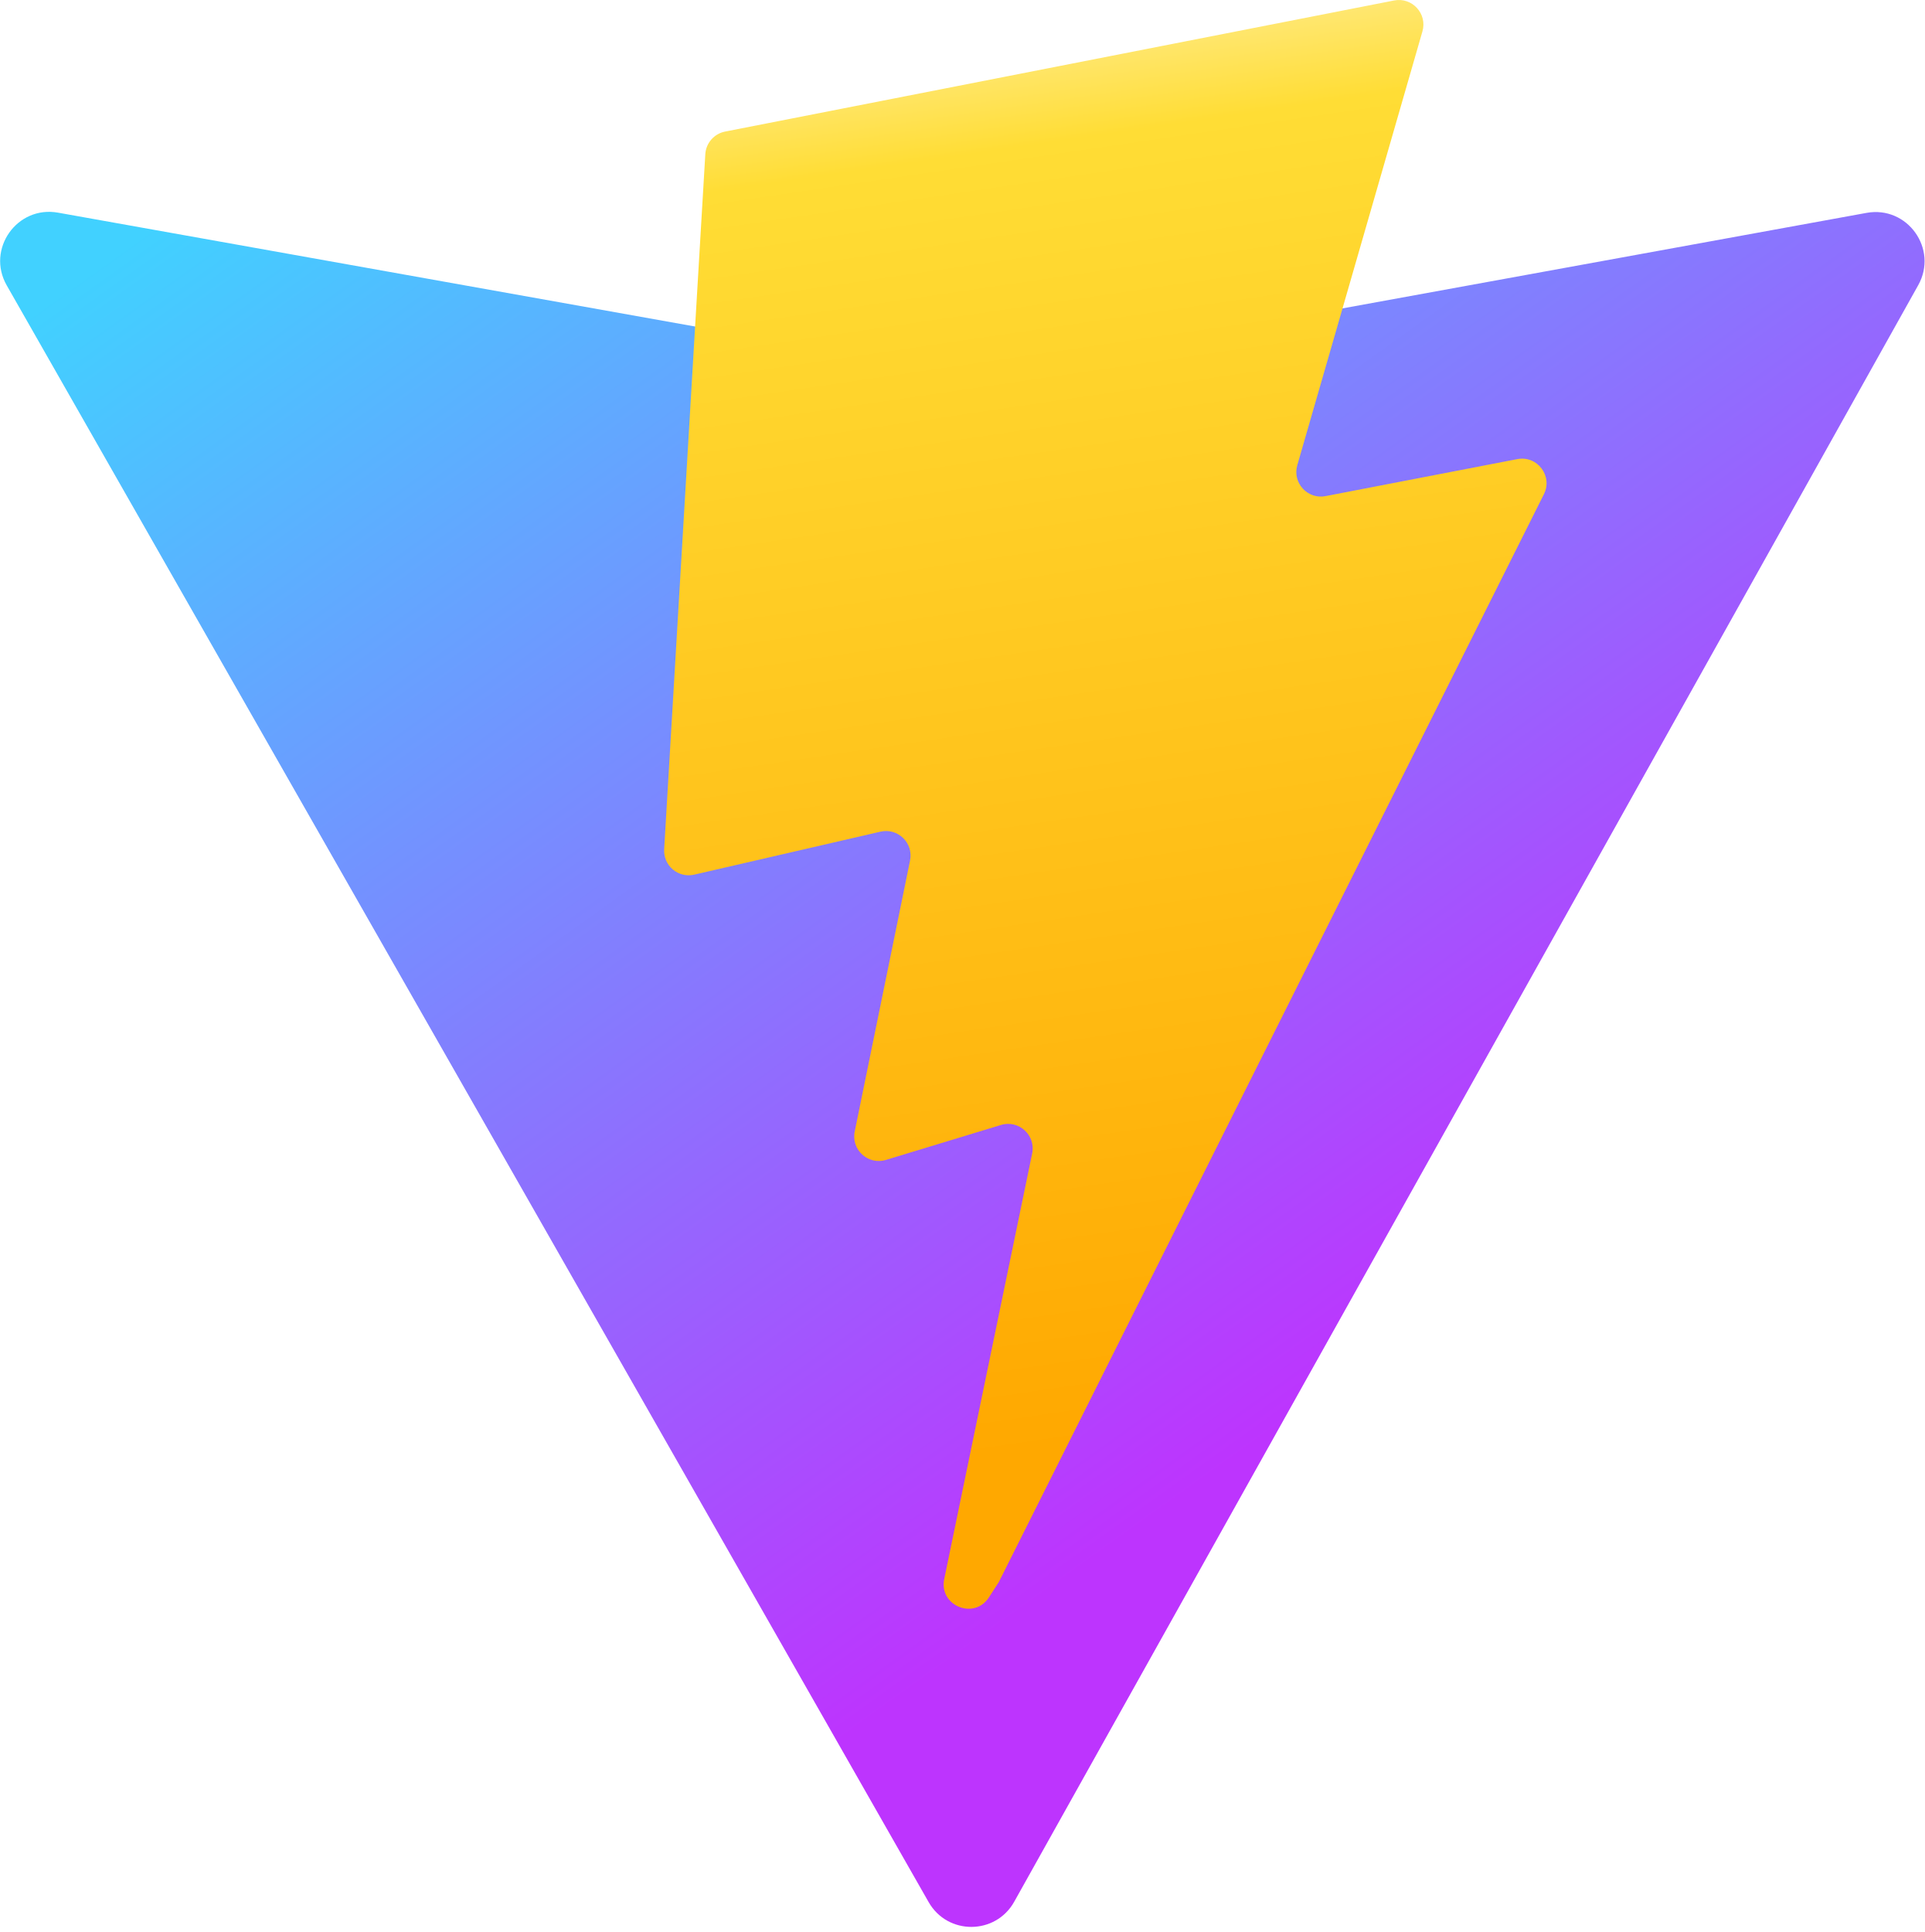
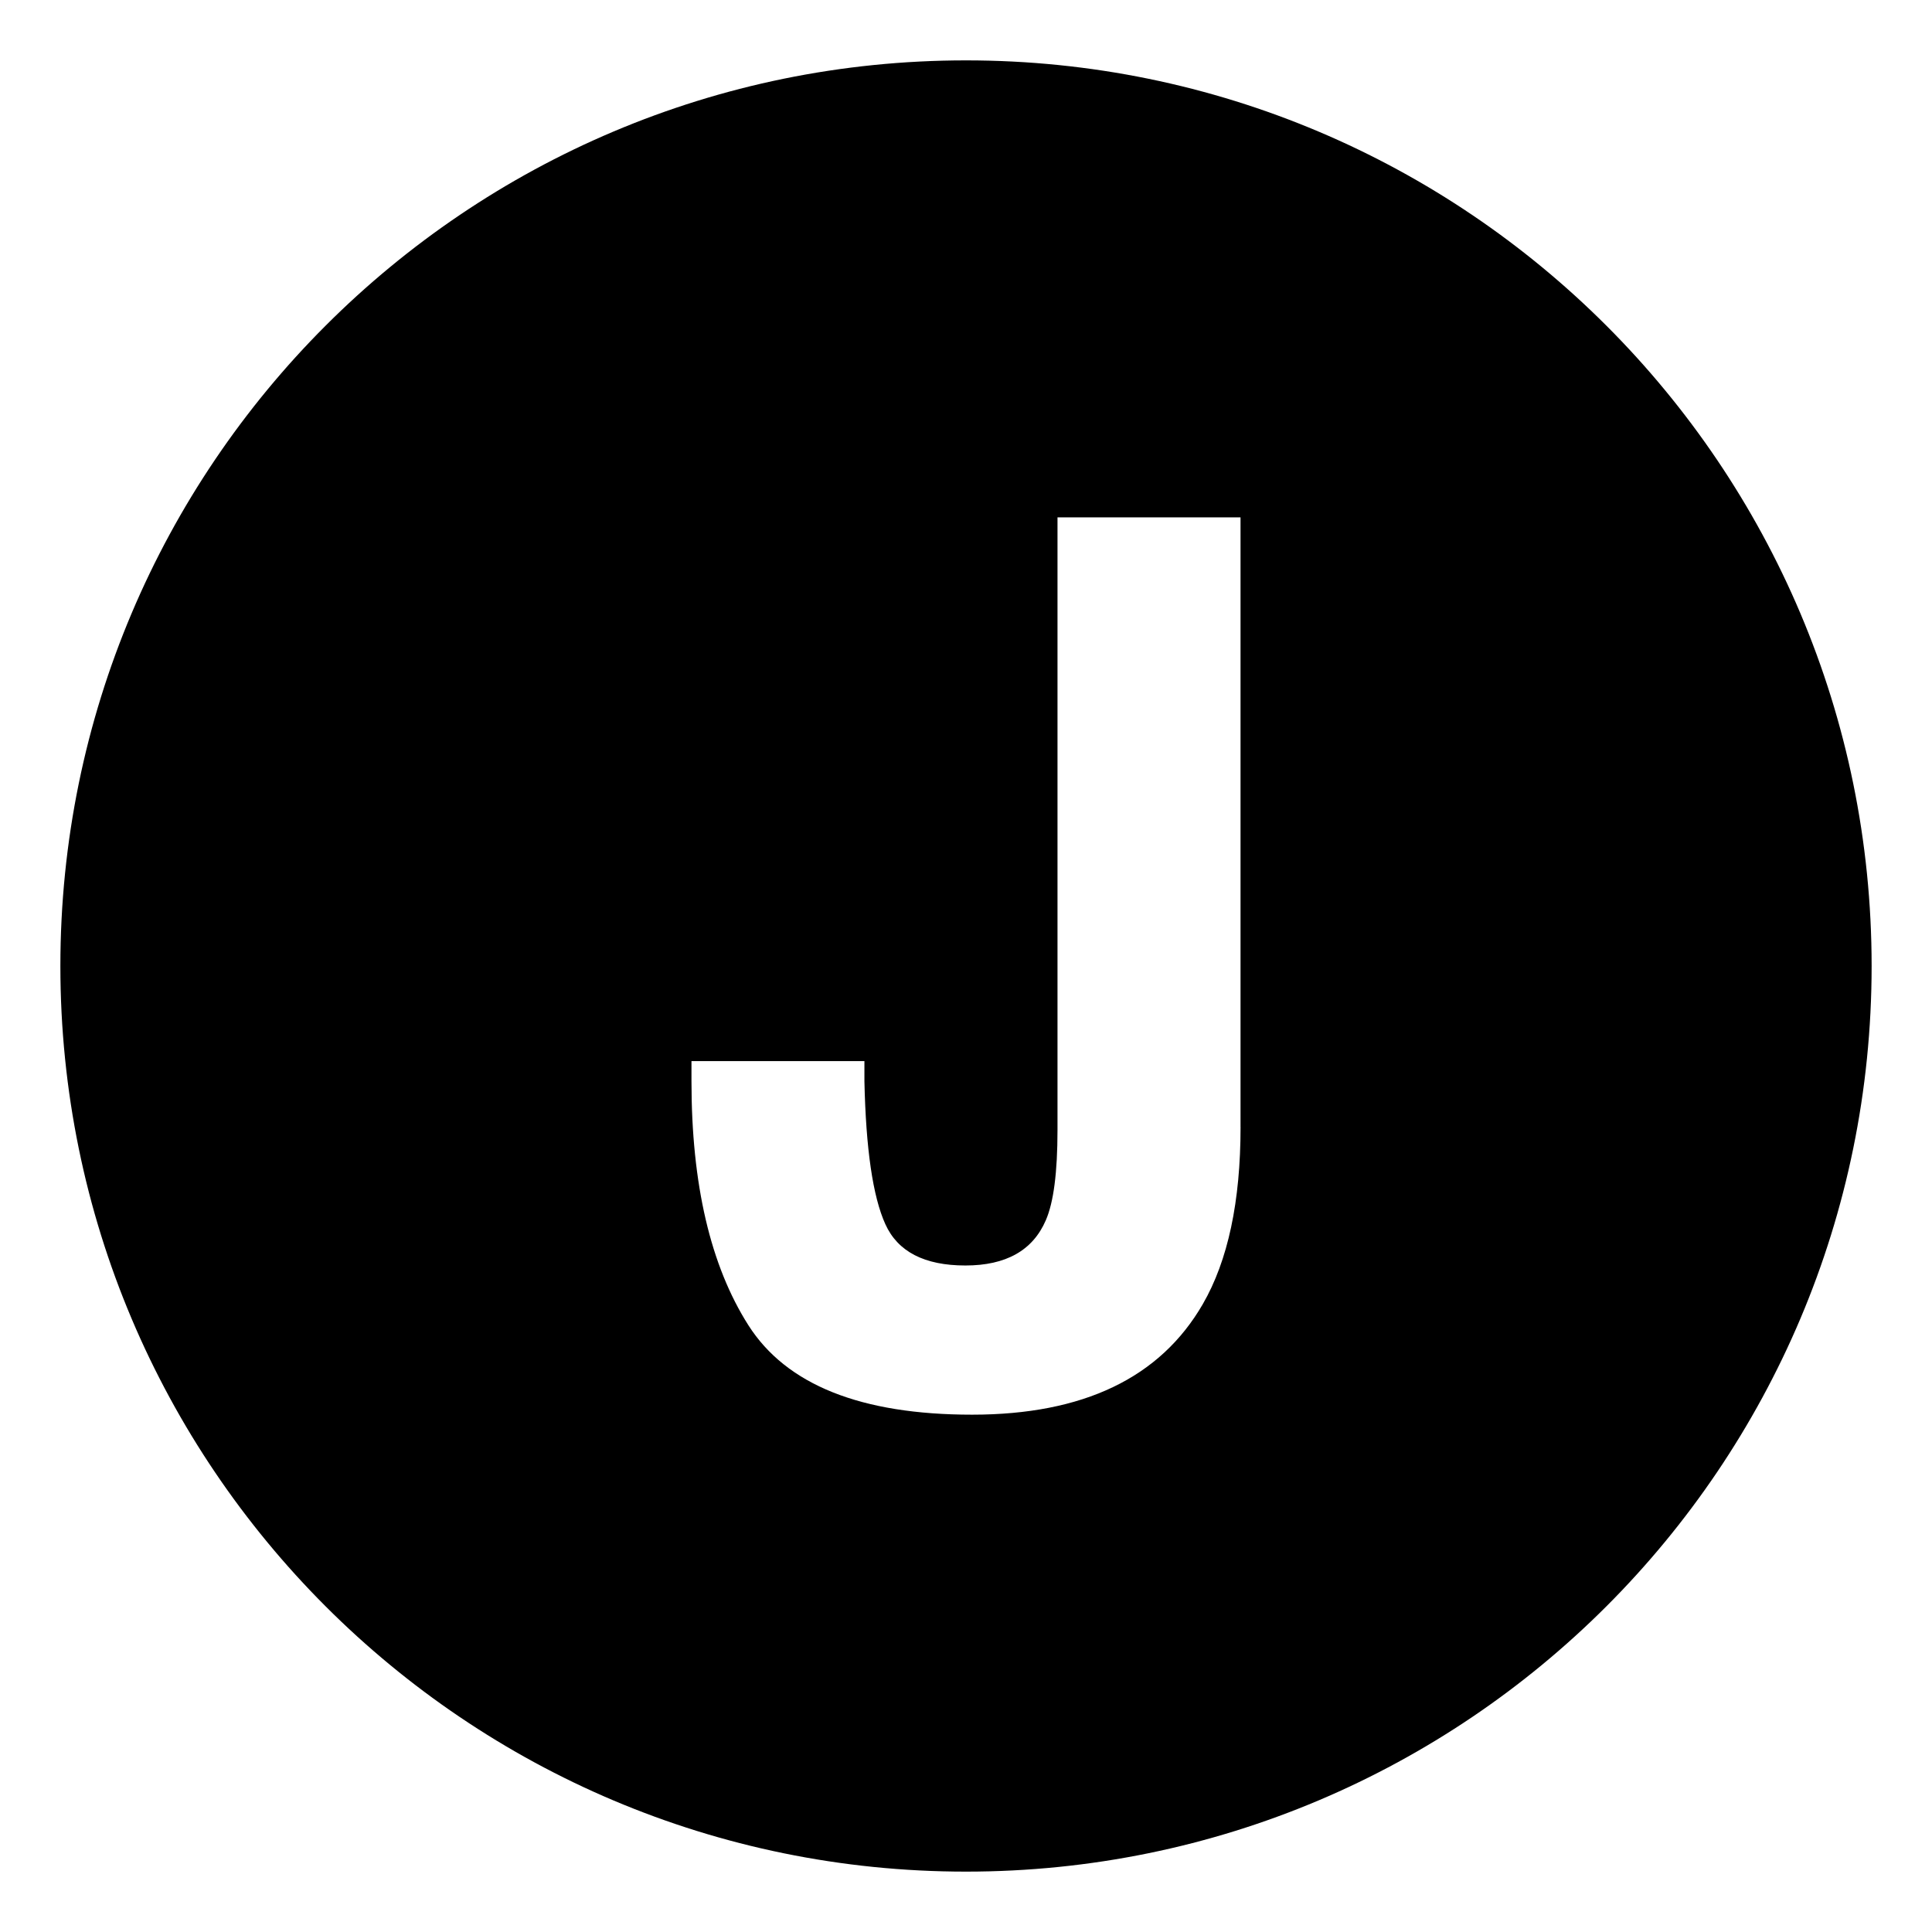
- <svg xmlns="http://www.w3.org/2000/svg" aria-hidden="true" role="img" class="iconify iconify--logos" width="31.88" height="32" preserveAspectRatio="xMidYMid meet" viewBox="0 0 256 257">
-   <defs>
-     <linearGradient id="IconifyId1813088fe1fbc01fb466" x1="-.828%" x2="57.636%" y1="7.652%" y2="78.411%">
-       <stop offset="0%" stop-color="#41D1FF" />
-       <stop offset="100%" stop-color="#BD34FE" />
-     </linearGradient>
-     <linearGradient id="IconifyId1813088fe1fbc01fb467" x1="43.376%" x2="50.316%" y1="2.242%" y2="89.03%">
-       <stop offset="0%" stop-color="#FFEA83" />
-       <stop offset="8.333%" stop-color="#FFDD35" />
-       <stop offset="100%" stop-color="#FFA800" />
-     </linearGradient>
-   </defs>
-   <path fill="url(#IconifyId1813088fe1fbc01fb466)" d="M255.153 37.938L134.897 252.976c-2.483 4.44-8.862 4.466-11.382.048L.875 37.958c-2.746-4.814 1.371-10.646 6.827-9.67l120.385 21.517a6.537 6.537 0 0 0 2.322-.004l117.867-21.483c5.438-.991 9.574 4.796 6.877 9.62Z" />
-   <path fill="url(#IconifyId1813088fe1fbc01fb467)" d="M185.432.063L96.44 17.501a3.268 3.268 0 0 0-2.634 3.014l-5.474 92.456a3.268 3.268 0 0 0 3.997 3.378l24.777-5.718c2.318-.535 4.413 1.507 3.936 3.838l-7.361 36.047c-.495 2.426 1.782 4.5 4.151 3.78l15.304-4.649c2.372-.72 4.652 1.36 4.15 3.788l-11.698 56.621c-.732 3.542 3.979 5.473 5.943 2.437l1.313-2.028l72.516-144.72c1.215-2.423-.88-5.186-3.54-4.672l-25.505 4.922c-2.396.462-4.435-1.77-3.759-4.114l16.646-57.705c.677-2.35-1.37-4.583-3.769-4.113Z" />
+ <svg xmlns="http://www.w3.org/2000/svg" width="800px" height="800px" viewBox="0 0 64 64" aria-hidden="true" role="img" class="iconify iconify--emojione-monotone" preserveAspectRatio="xMidYMid meet">
+   <path d="M32 2C15.432 2 2 15.432 2 32s13.432 30 30 30s30-13.432 30-30S48.568 2 32 2m9.095 35.334c0 2.469-.417 4.424-1.251 5.867c-1.412 2.441-3.959 3.662-7.642 3.662s-6.153-.988-7.411-2.963c-1.256-1.975-1.885-4.67-1.885-8.082v-.668h5.729v.668c.049 2.244.279 3.822.693 4.734c.412.912 1.297 1.369 2.652 1.369c1.344 0 2.231-.498 2.663-1.496c.259-.592.388-1.588.388-2.992V17.139h6.063v20.195z" fill="#000000" />
</svg>
